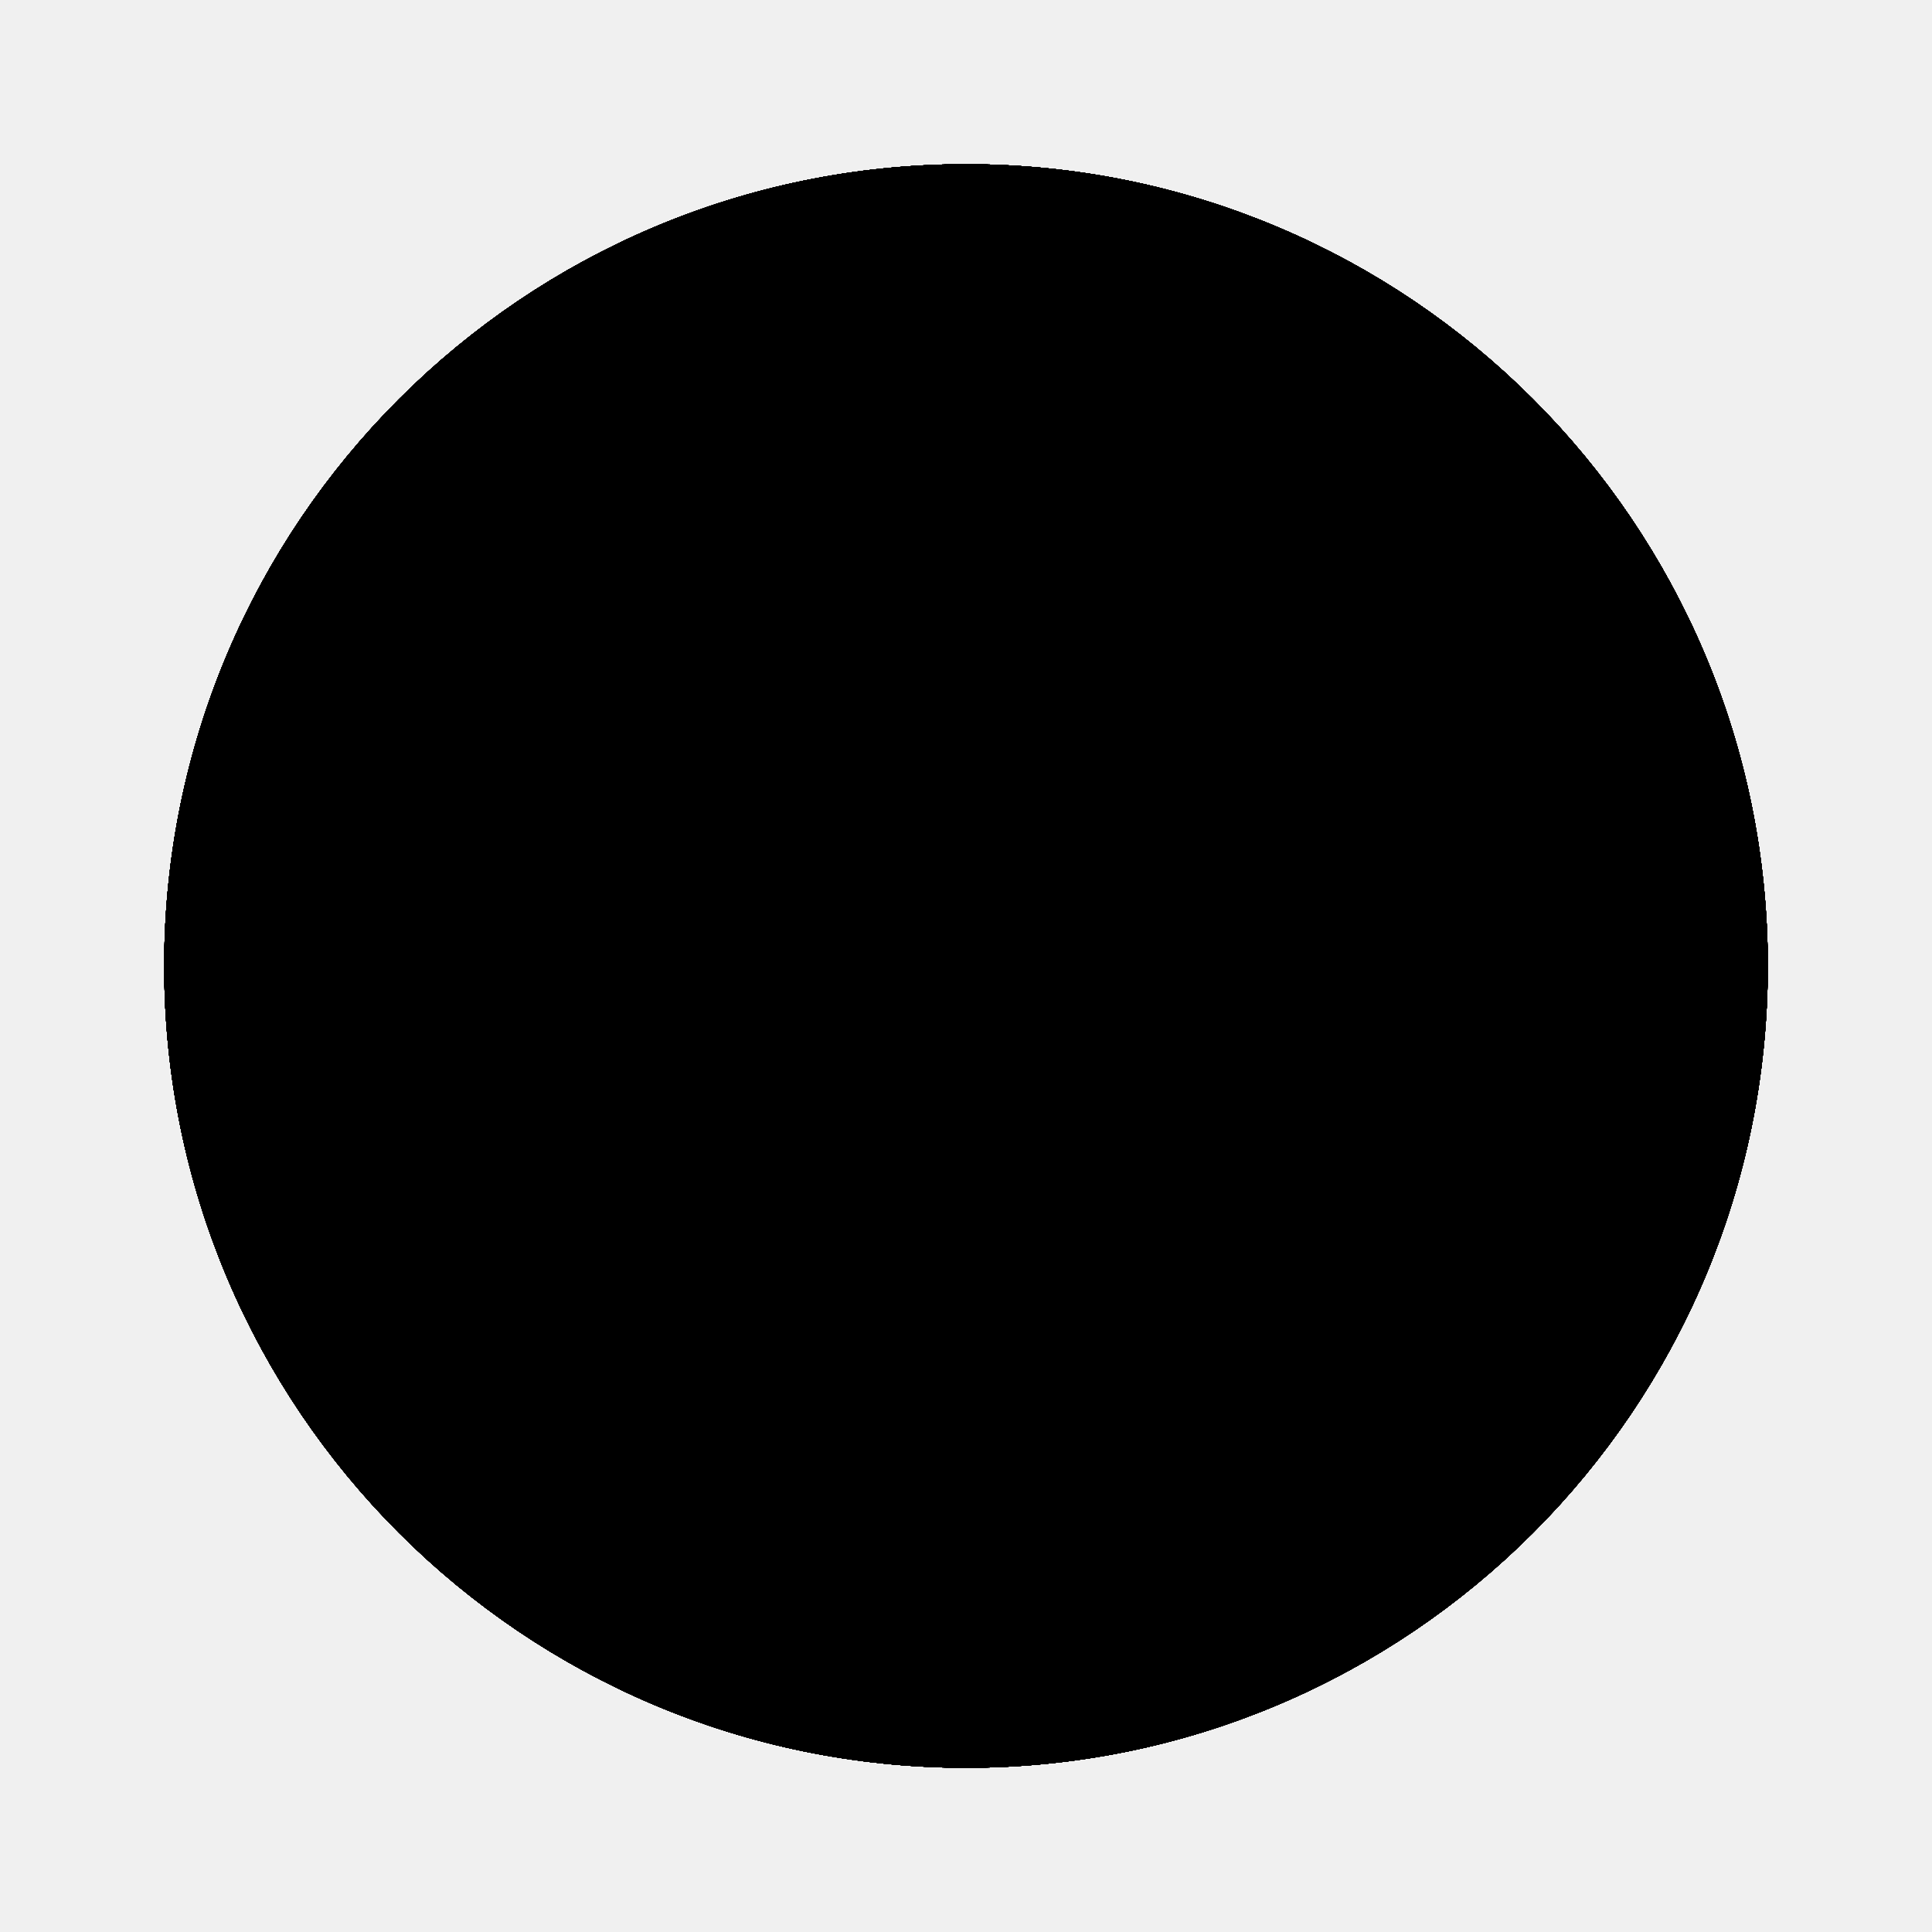
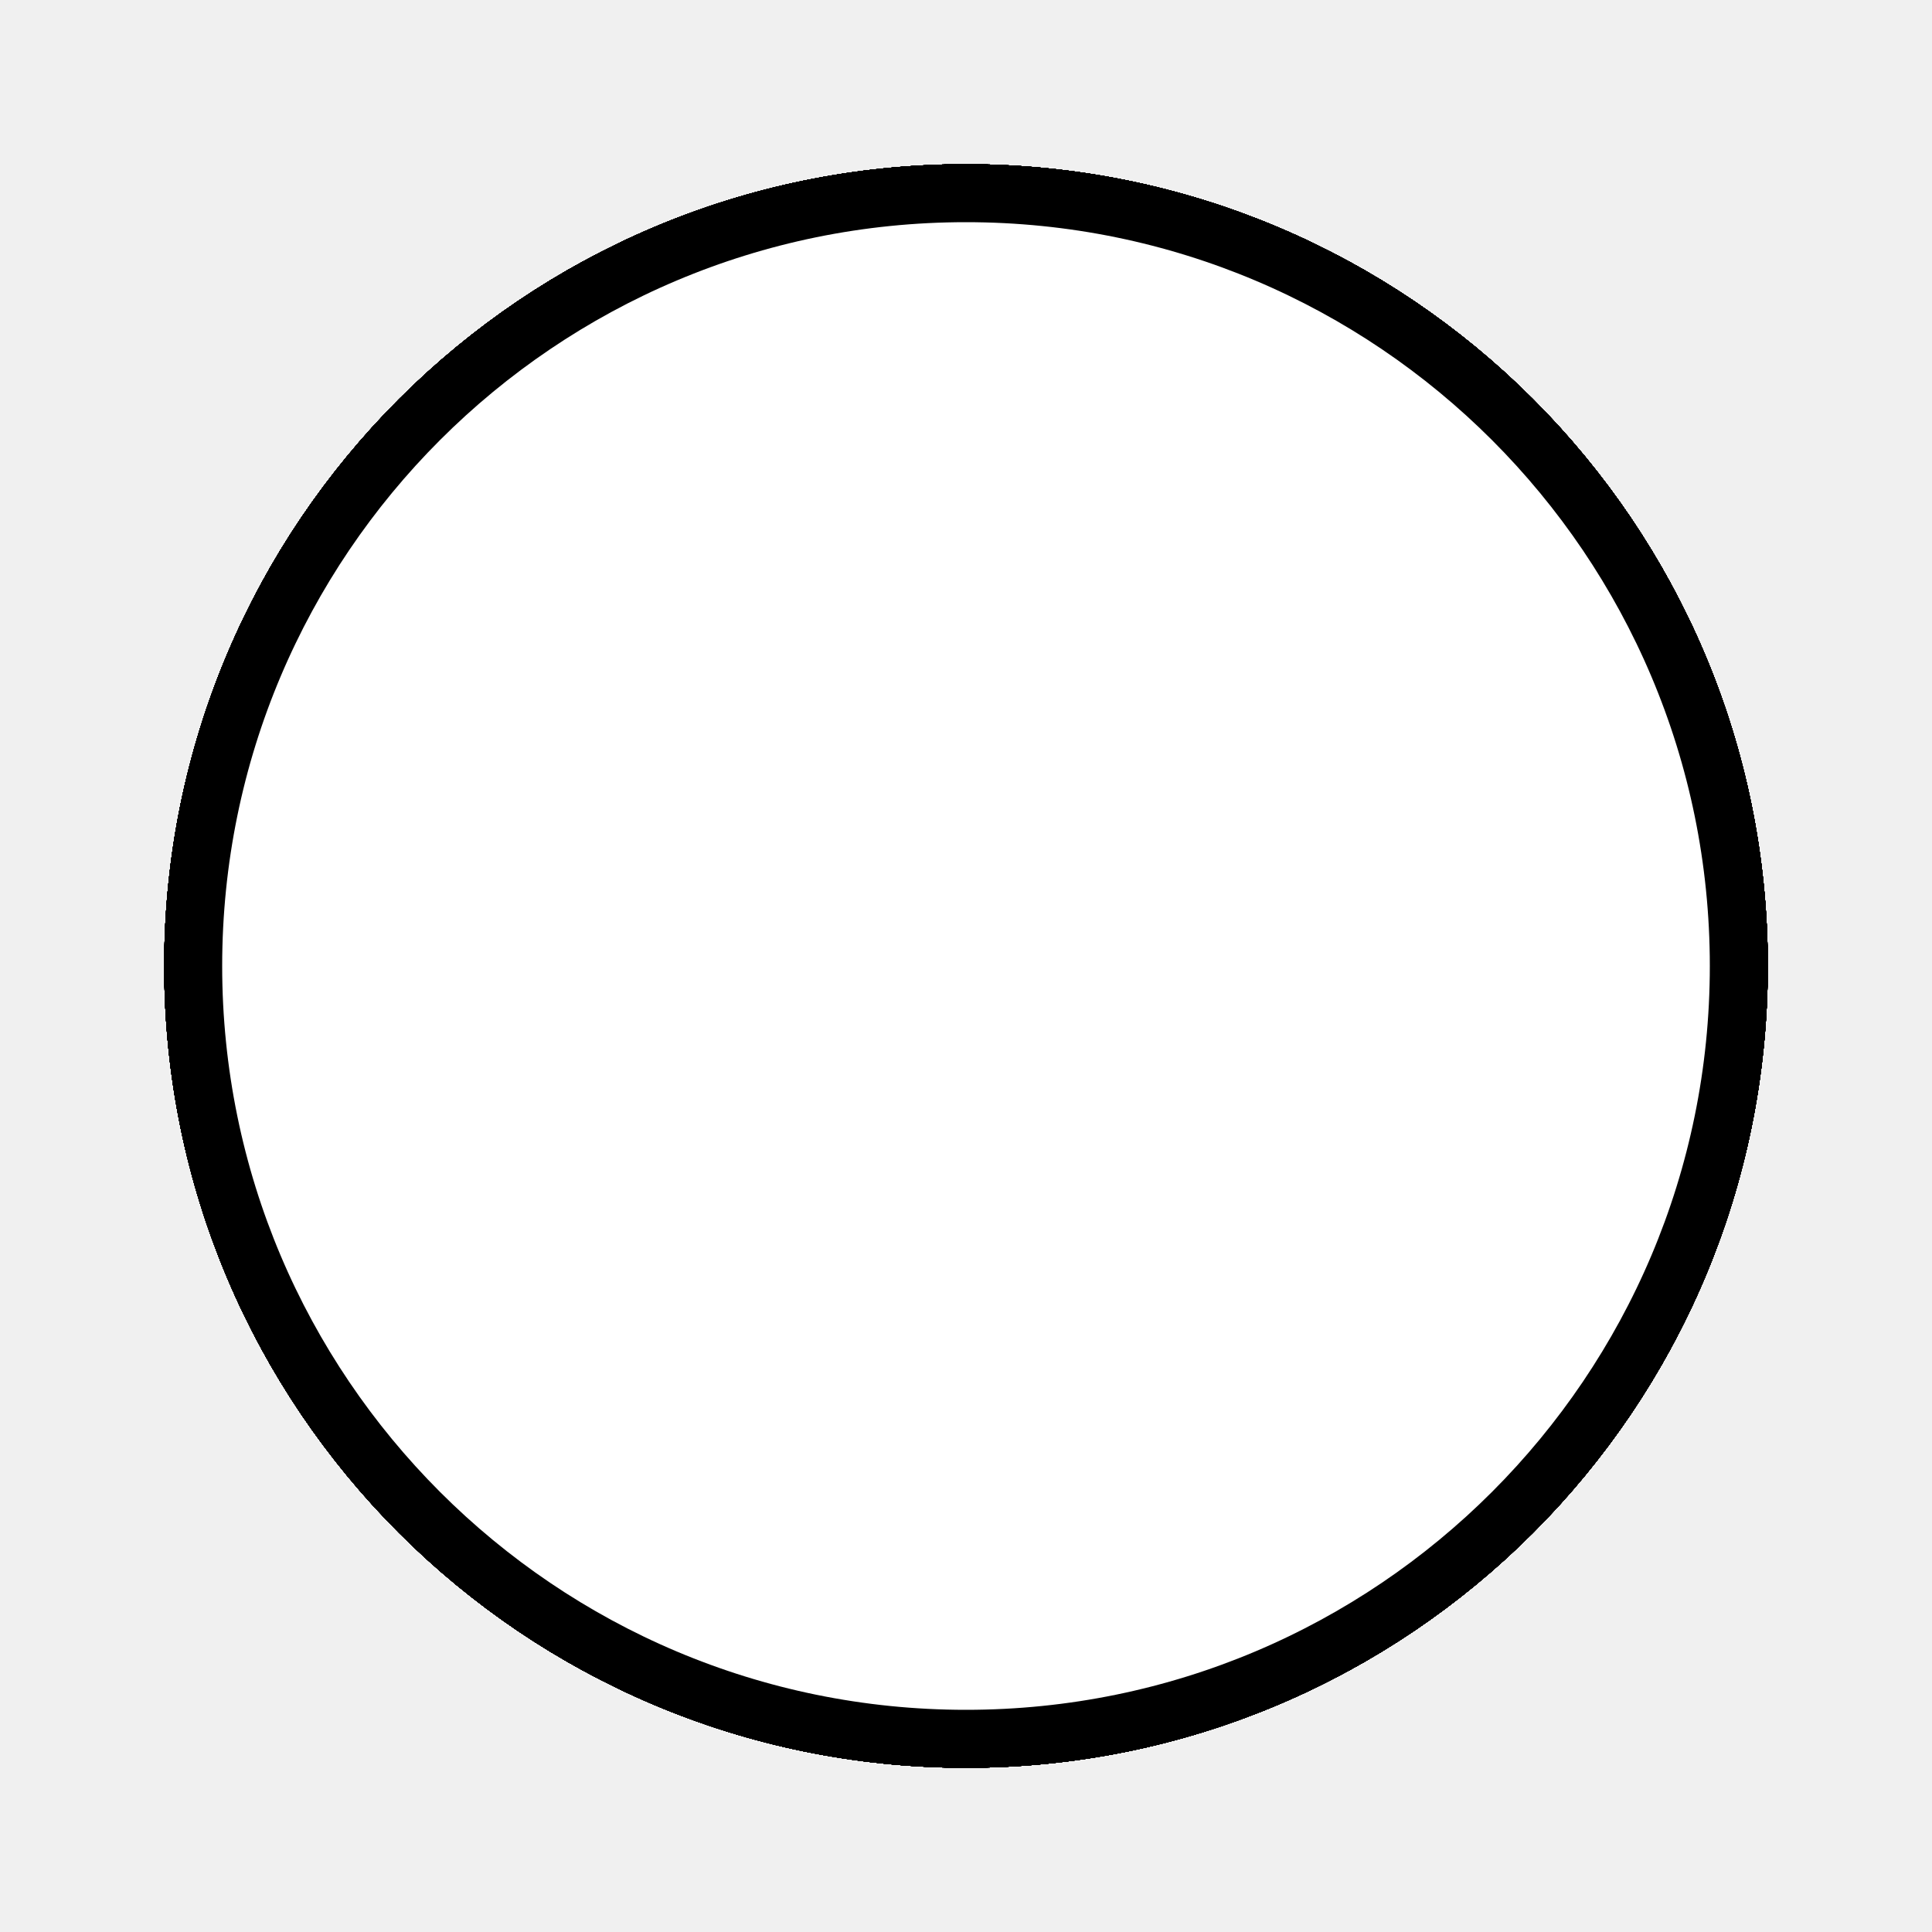
<svg xmlns="http://www.w3.org/2000/svg" height="100" width="100" datatype="foobar" viewBox="0 0 100.0 100.0">
  <circle cx="50" cy="50" r="40" stroke="black" stroke-width="3" fill="black" />
  <circle cx="50" cy="50" r="40" stroke="black" stroke-width="3" fill="black" />
  <circle cx="50" cy="50" r="40" stroke="black" stroke-width="3" fill="white" />
  <circle cx="50" cy="50" r="40" stroke="black" stroke-width="3" fill="black" />
  <circle cx="50" cy="50" r="40" stroke="black" stroke-width="3" fill="white" />
  <circle cx="50" cy="50" r="40" stroke="black" stroke-width="3" fill="black" />
  <circle cx="50" cy="50" r="40" stroke="black" stroke-width="3" fill="black" />
  <circle cx="50" cy="50" r="40" stroke="black" stroke-width="3" fill="#ffffff" />
  <circle cx="50" cy="50" r="40" stroke="black" stroke-width="3" fill="#000000" />
  <circle cx="50" cy="50" r="40" stroke="black" stroke-width="3" fill="black" />
  <circle cx="50" cy="50" r="40" stroke="black" stroke-width="3" fill="black" />
  <circle cx="50" cy="50" r="40" stroke="black" stroke-width="3" fill="black" />
  <circle cx="50" cy="50" r="40" stroke="black" stroke-width="3" fill="black" />
  <circle cx="50" cy="50" r="40" stroke="black" stroke-width="3" fill="white" />
  <circle cx="50" cy="50" r="40" stroke="black" stroke-width="3" fill="black" />
+   <circle cx="50" cy="50" r="40" stroke="black" stroke-width="3" fill="white" />
</svg>
